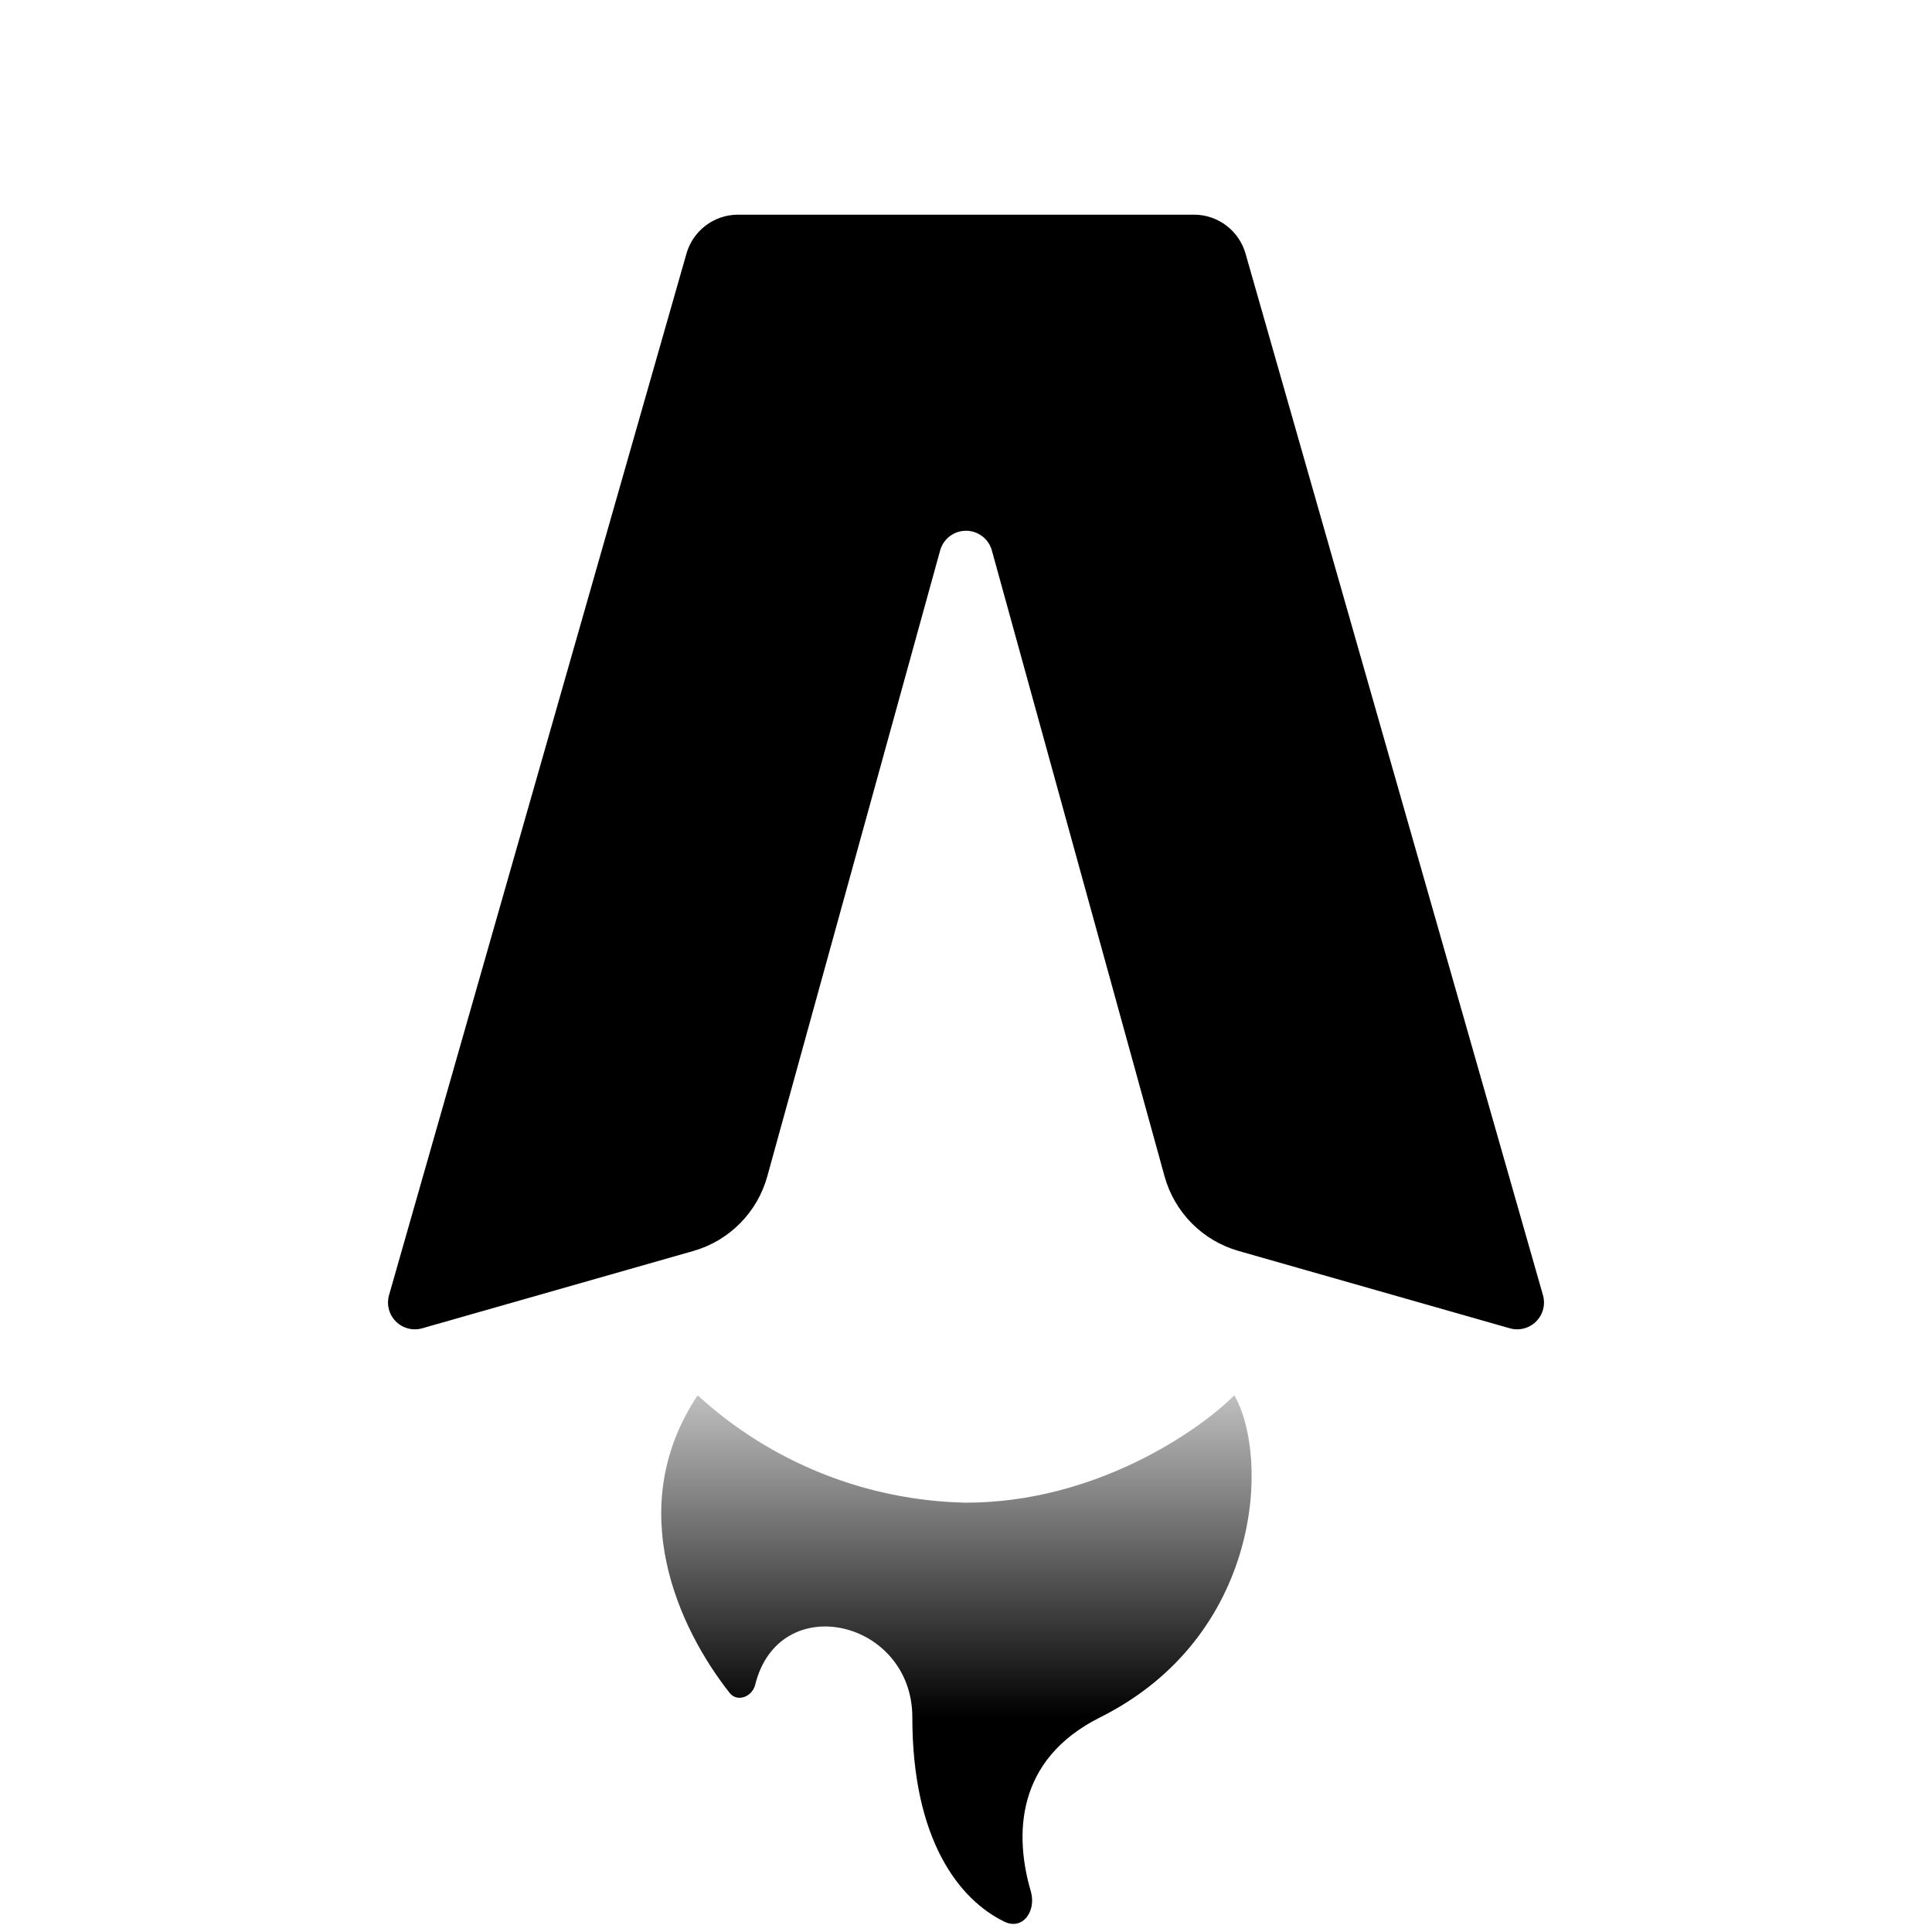
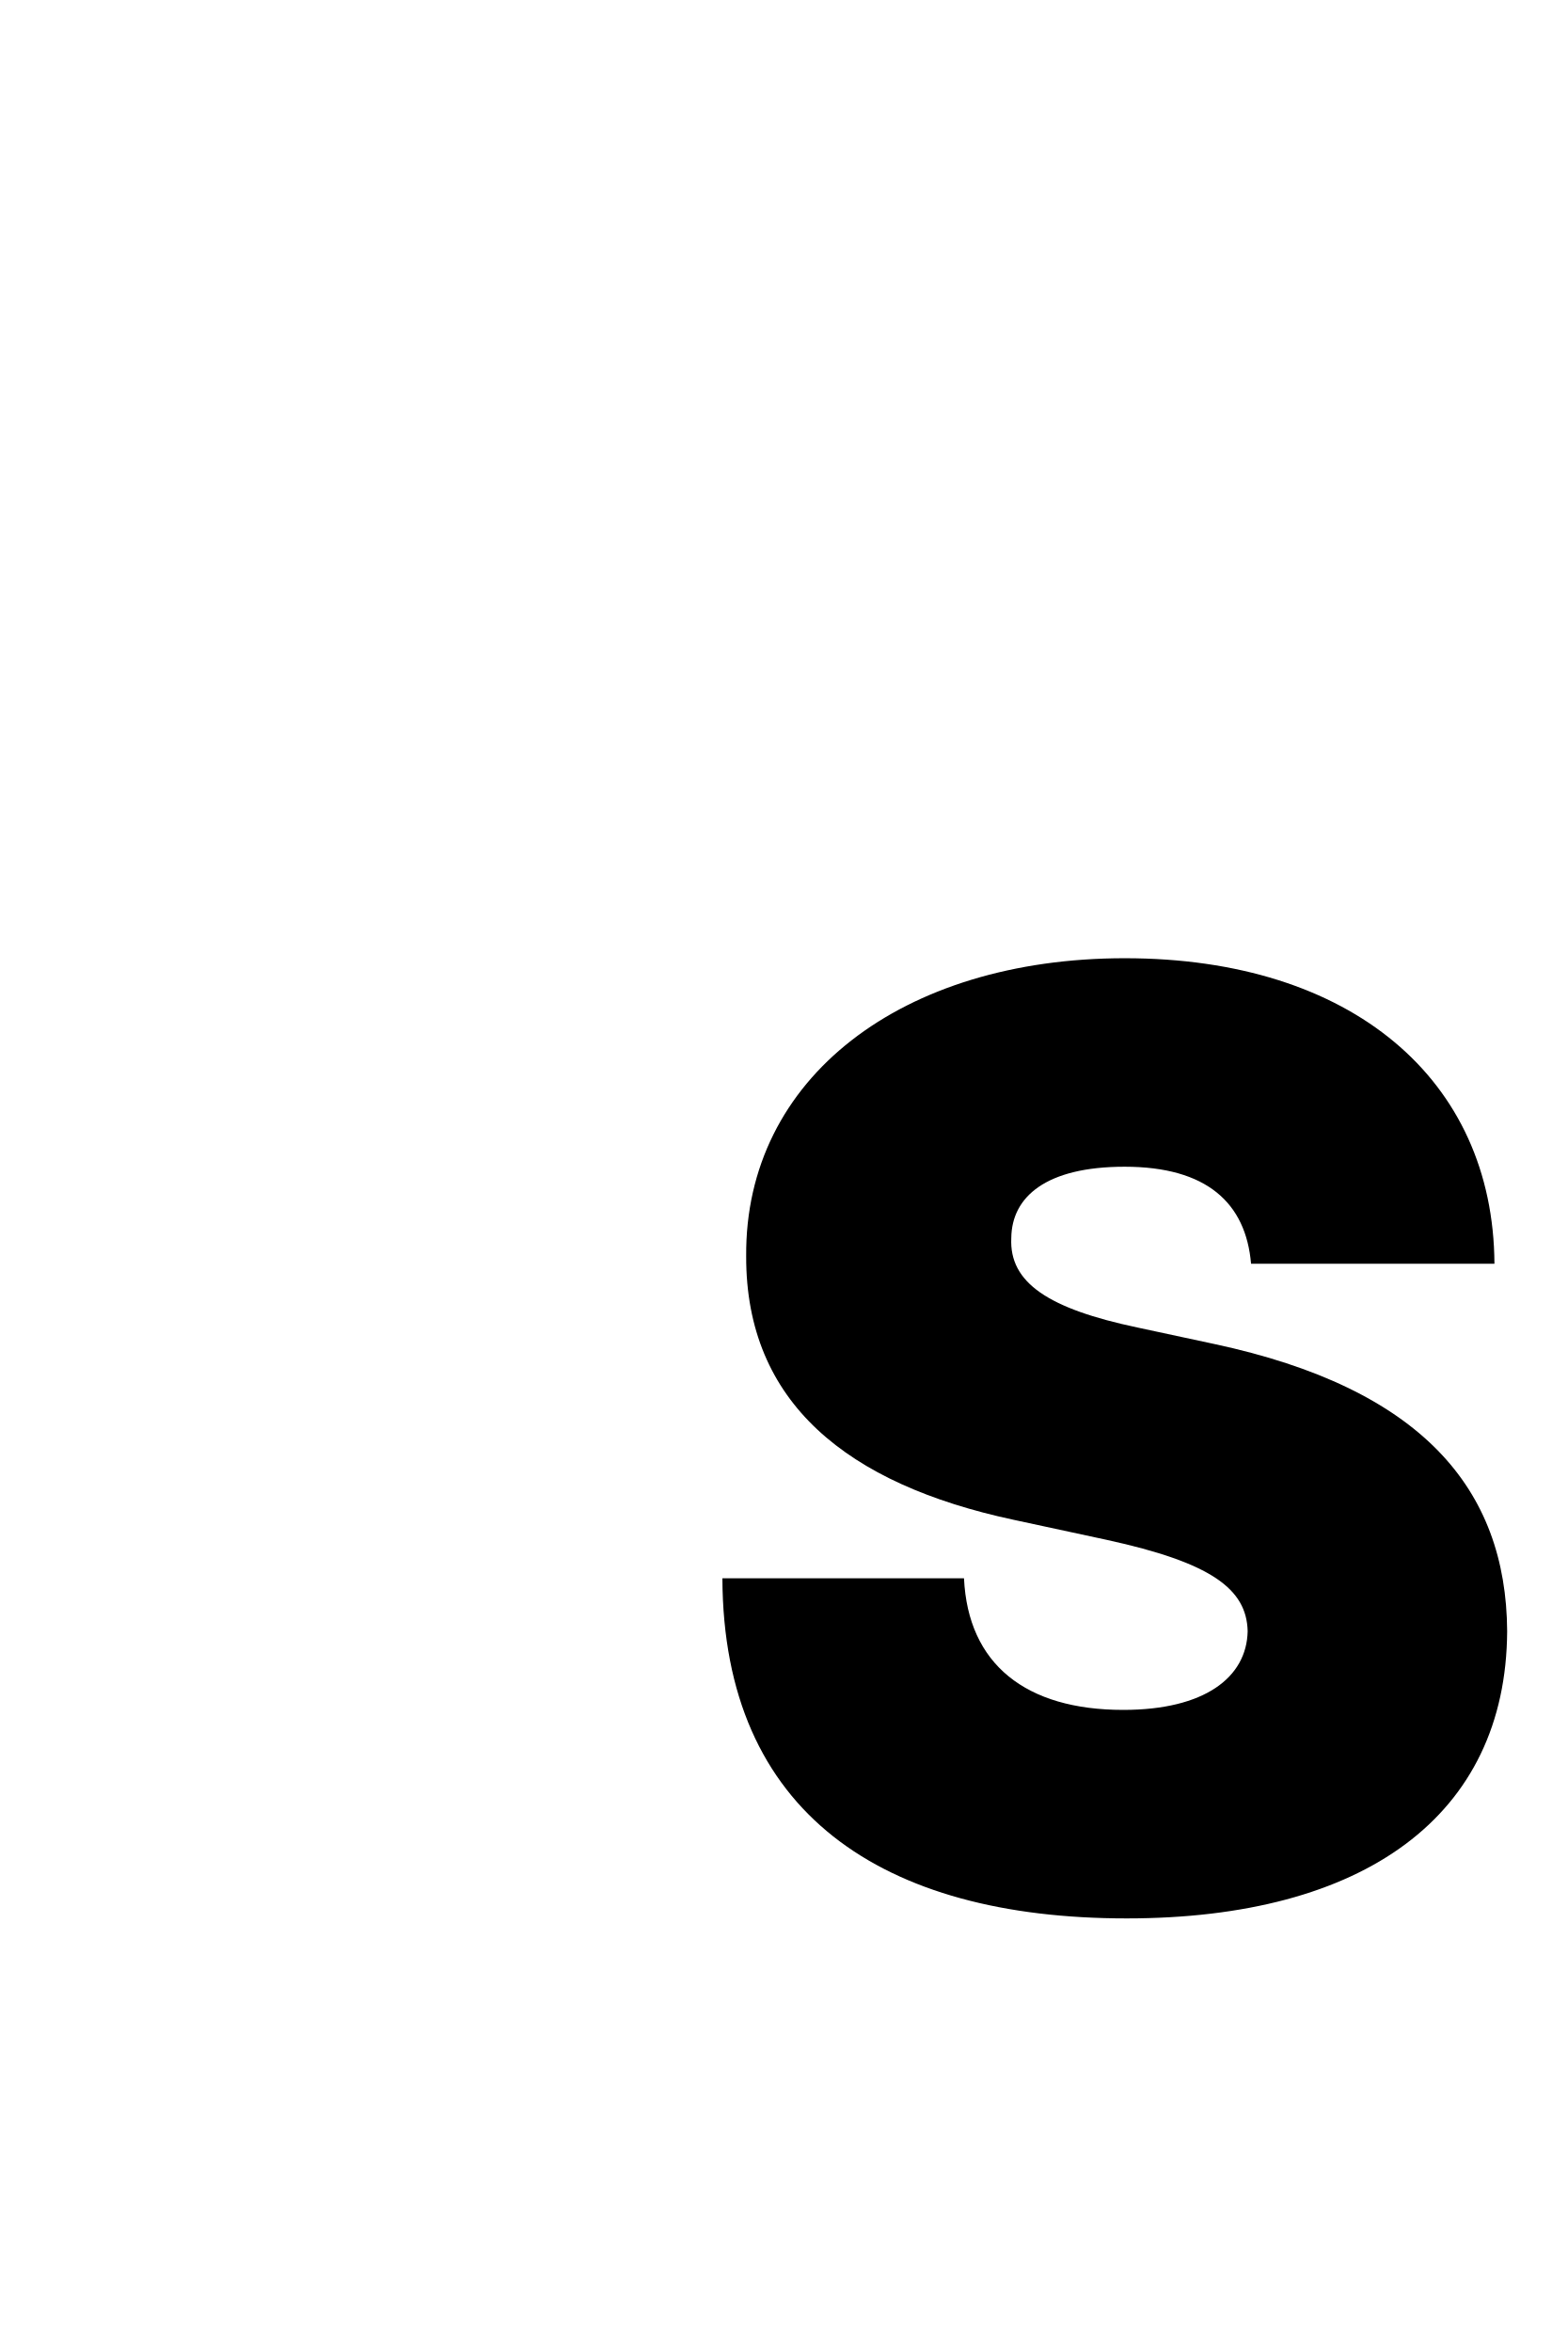
- <svg xmlns="http://www.w3.org/2000/svg" fill="none" viewBox="0 0 36 36">
-   <path fill="#000" d="M22.25 4h-8.5a1 1 0 0 0-.96.73l-5.54 19.4a.5.5 0 0 0 .62.62l5.05-1.44a2 2 0 0 0 1.38-1.4l3.22-11.66a.5.5 0 0 1 .96 0l3.22 11.67a2 2 0 0 0 1.38 1.39l5.05 1.44a.5.5 0 0 0 .62-.62l-5.54-19.4a1 1 0 0 0-.96-.73Z" />
-   <path fill="url(#gradient)" d="M18 28a7.63 7.63 0 0 1-5-2c-1.4 2.1-.35 4.35.6 5.55.14.17.41.07.47-.15.44-1.8 2.93-1.22 2.93.6 0 2.28.87 3.4 1.72 3.81.34.16.59-.2.49-.56-.31-1.05-.29-2.46 1.29-3.25 3-1.5 3.17-4.83 2.5-6-.67.67-2.6 2-5 2Z" />
-   <defs>
-     <linearGradient id="gradient" x1="16" x2="16" y1="32" y2="24" gradientUnits="userSpaceOnUse">
-       <stop stop-color="#000" />
-       <stop offset="1" stop-color="#000" stop-opacity="0" />
-     </linearGradient>
-   </defs>
-   <style>
-     @media (prefers-color-scheme:dark){:root{filter:invert(100%)}}
-   </style>
+ <svg xmlns="http://www.w3.org/2000/svg" viewBox="0 0 36 54" fill="none">
+   <path d="M25.826 26.787C24.018 26.787 23.233 27.48 23.223 28.423C23.172 29.453 24.083 30.049 26.122 30.479L27.888 30.858C32.636 31.874 34.591 34.175 34.61 37.452C34.587 41.693 31.323 44.045 25.872 44.045C20.265 44.045 16.608 41.629 16.589 36.236H22.137C22.229 38.209 23.556 39.258 25.794 39.258C27.661 39.258 28.628 38.514 28.651 37.452C28.628 36.477 27.809 35.876 25.415 35.354L23.27 34.892C19.456 34.074 17.126 32.203 17.135 28.843C17.102 24.749 20.718 22 25.831 22C31.041 22 34.295 24.791 34.318 29.014H28.729C28.609 27.619 27.712 26.787 25.826 26.787Z" fill="black" />
</svg>
